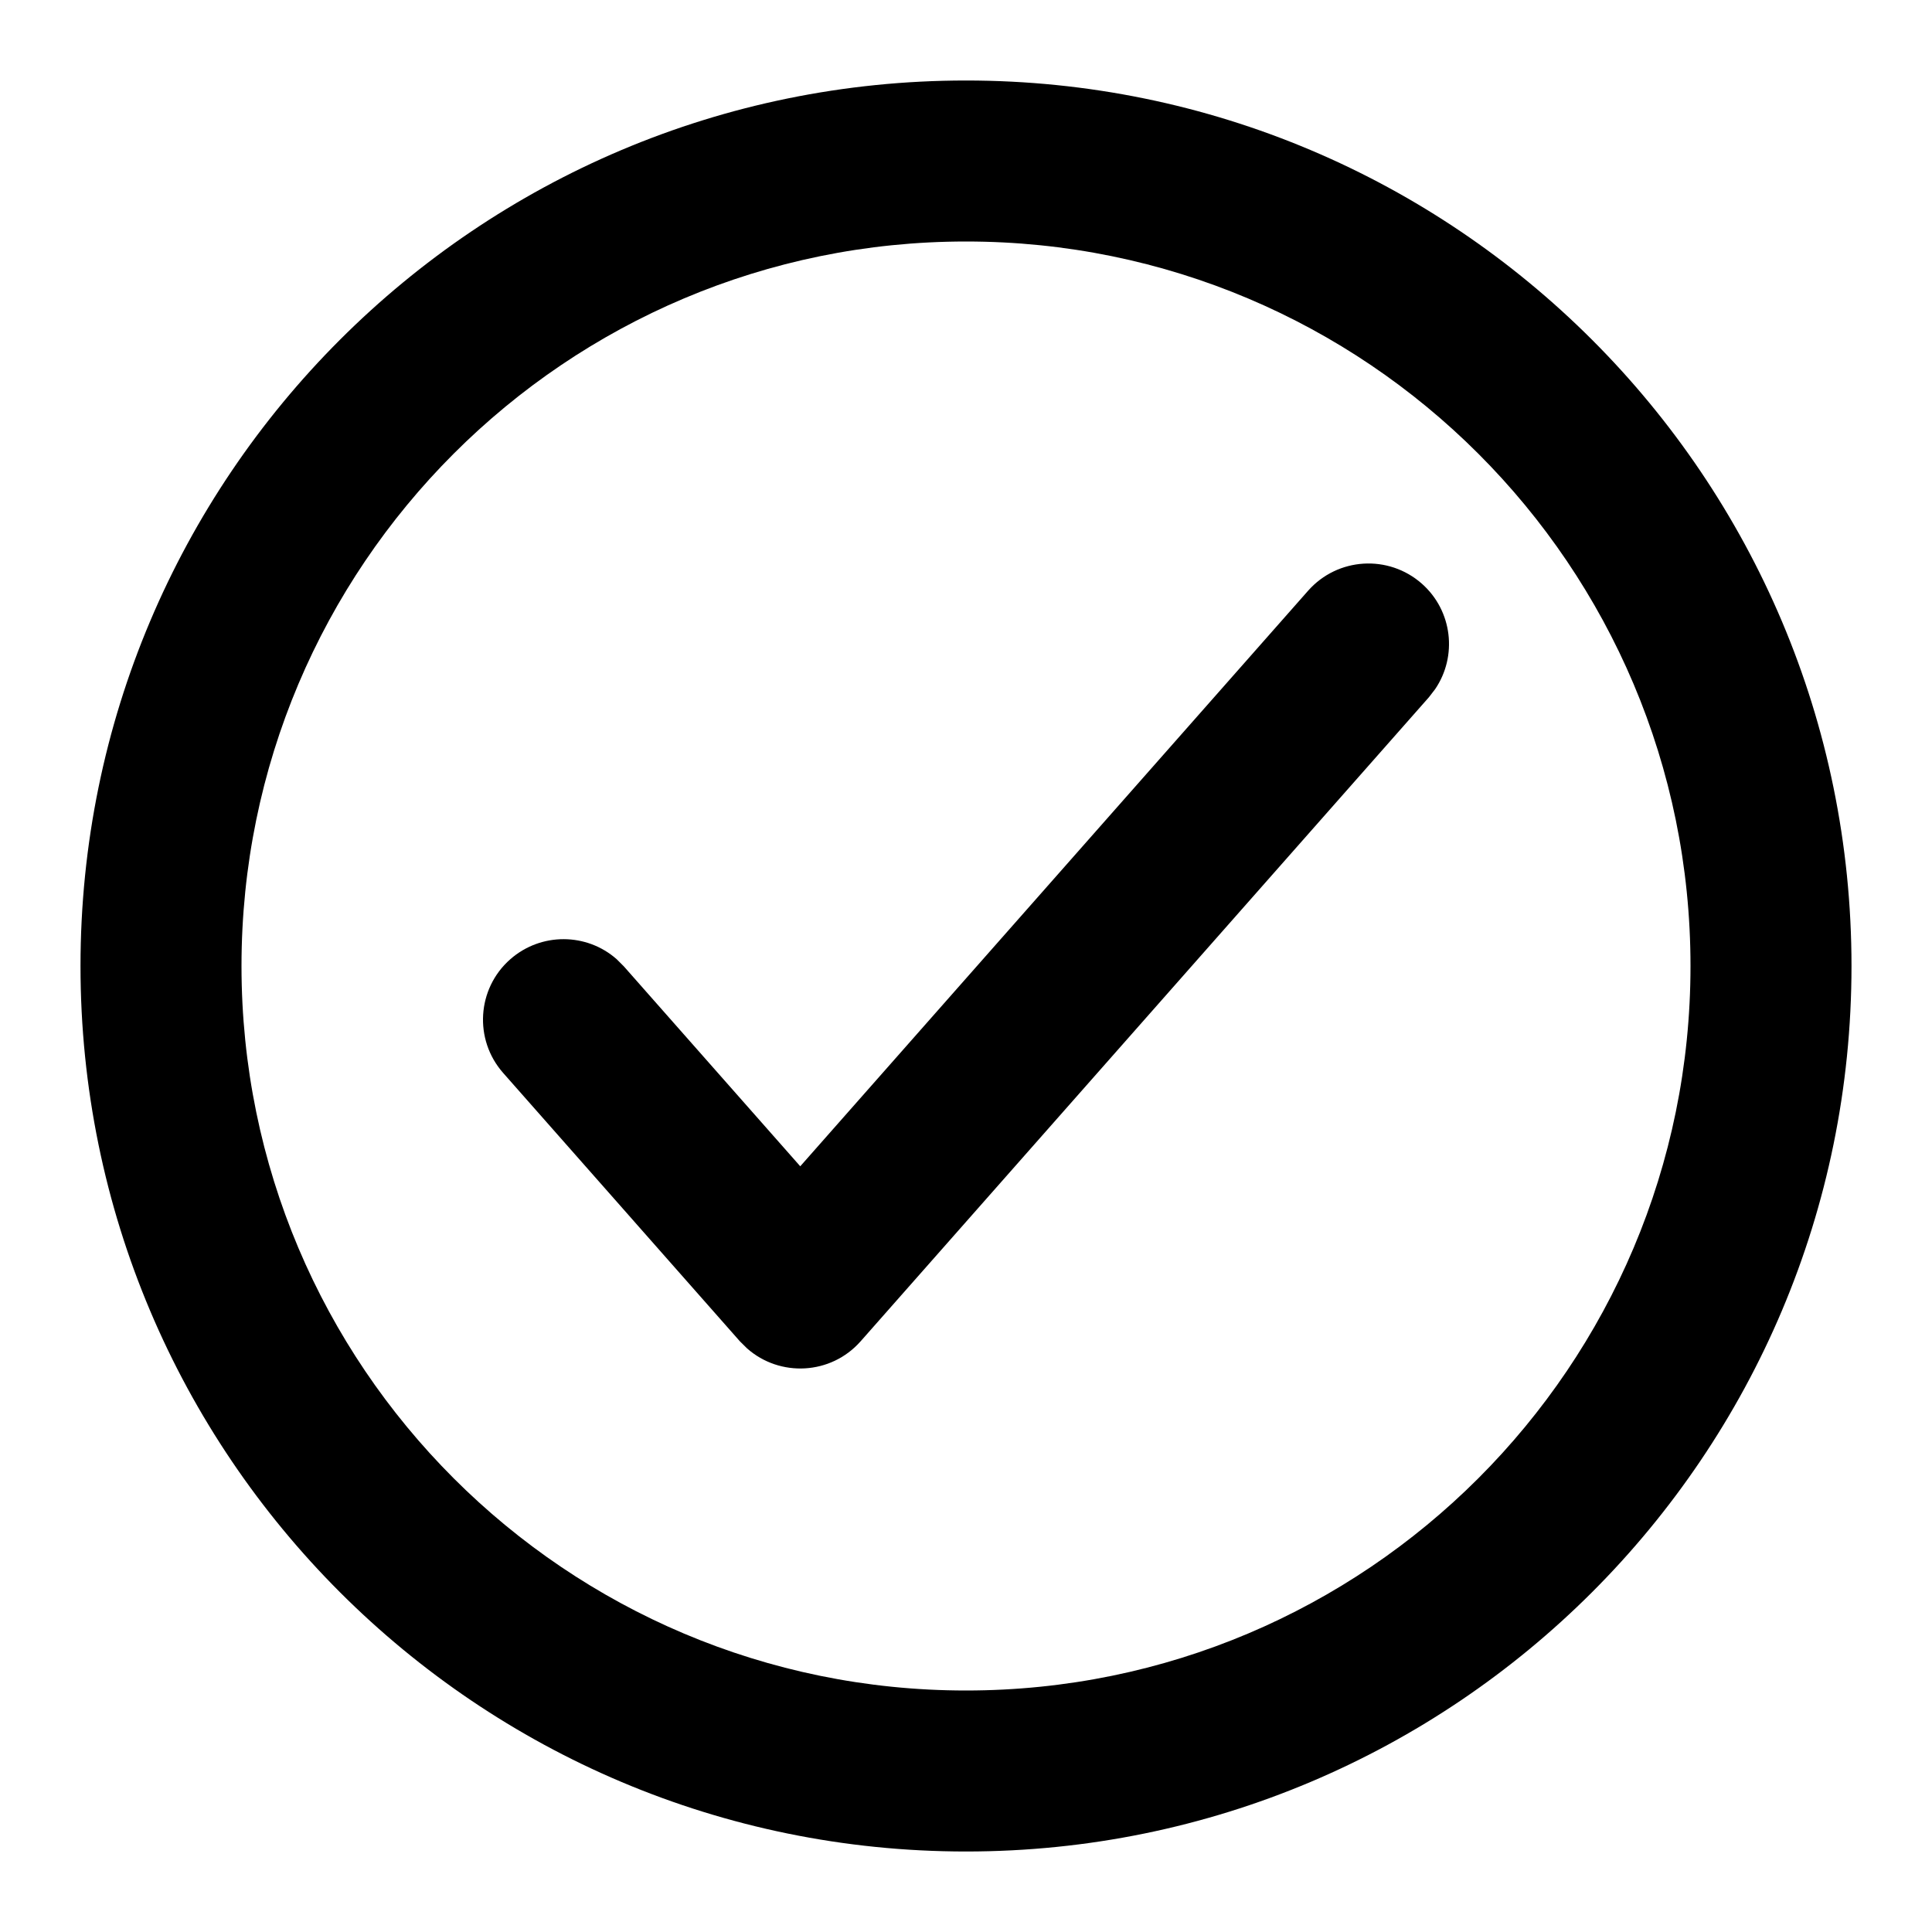
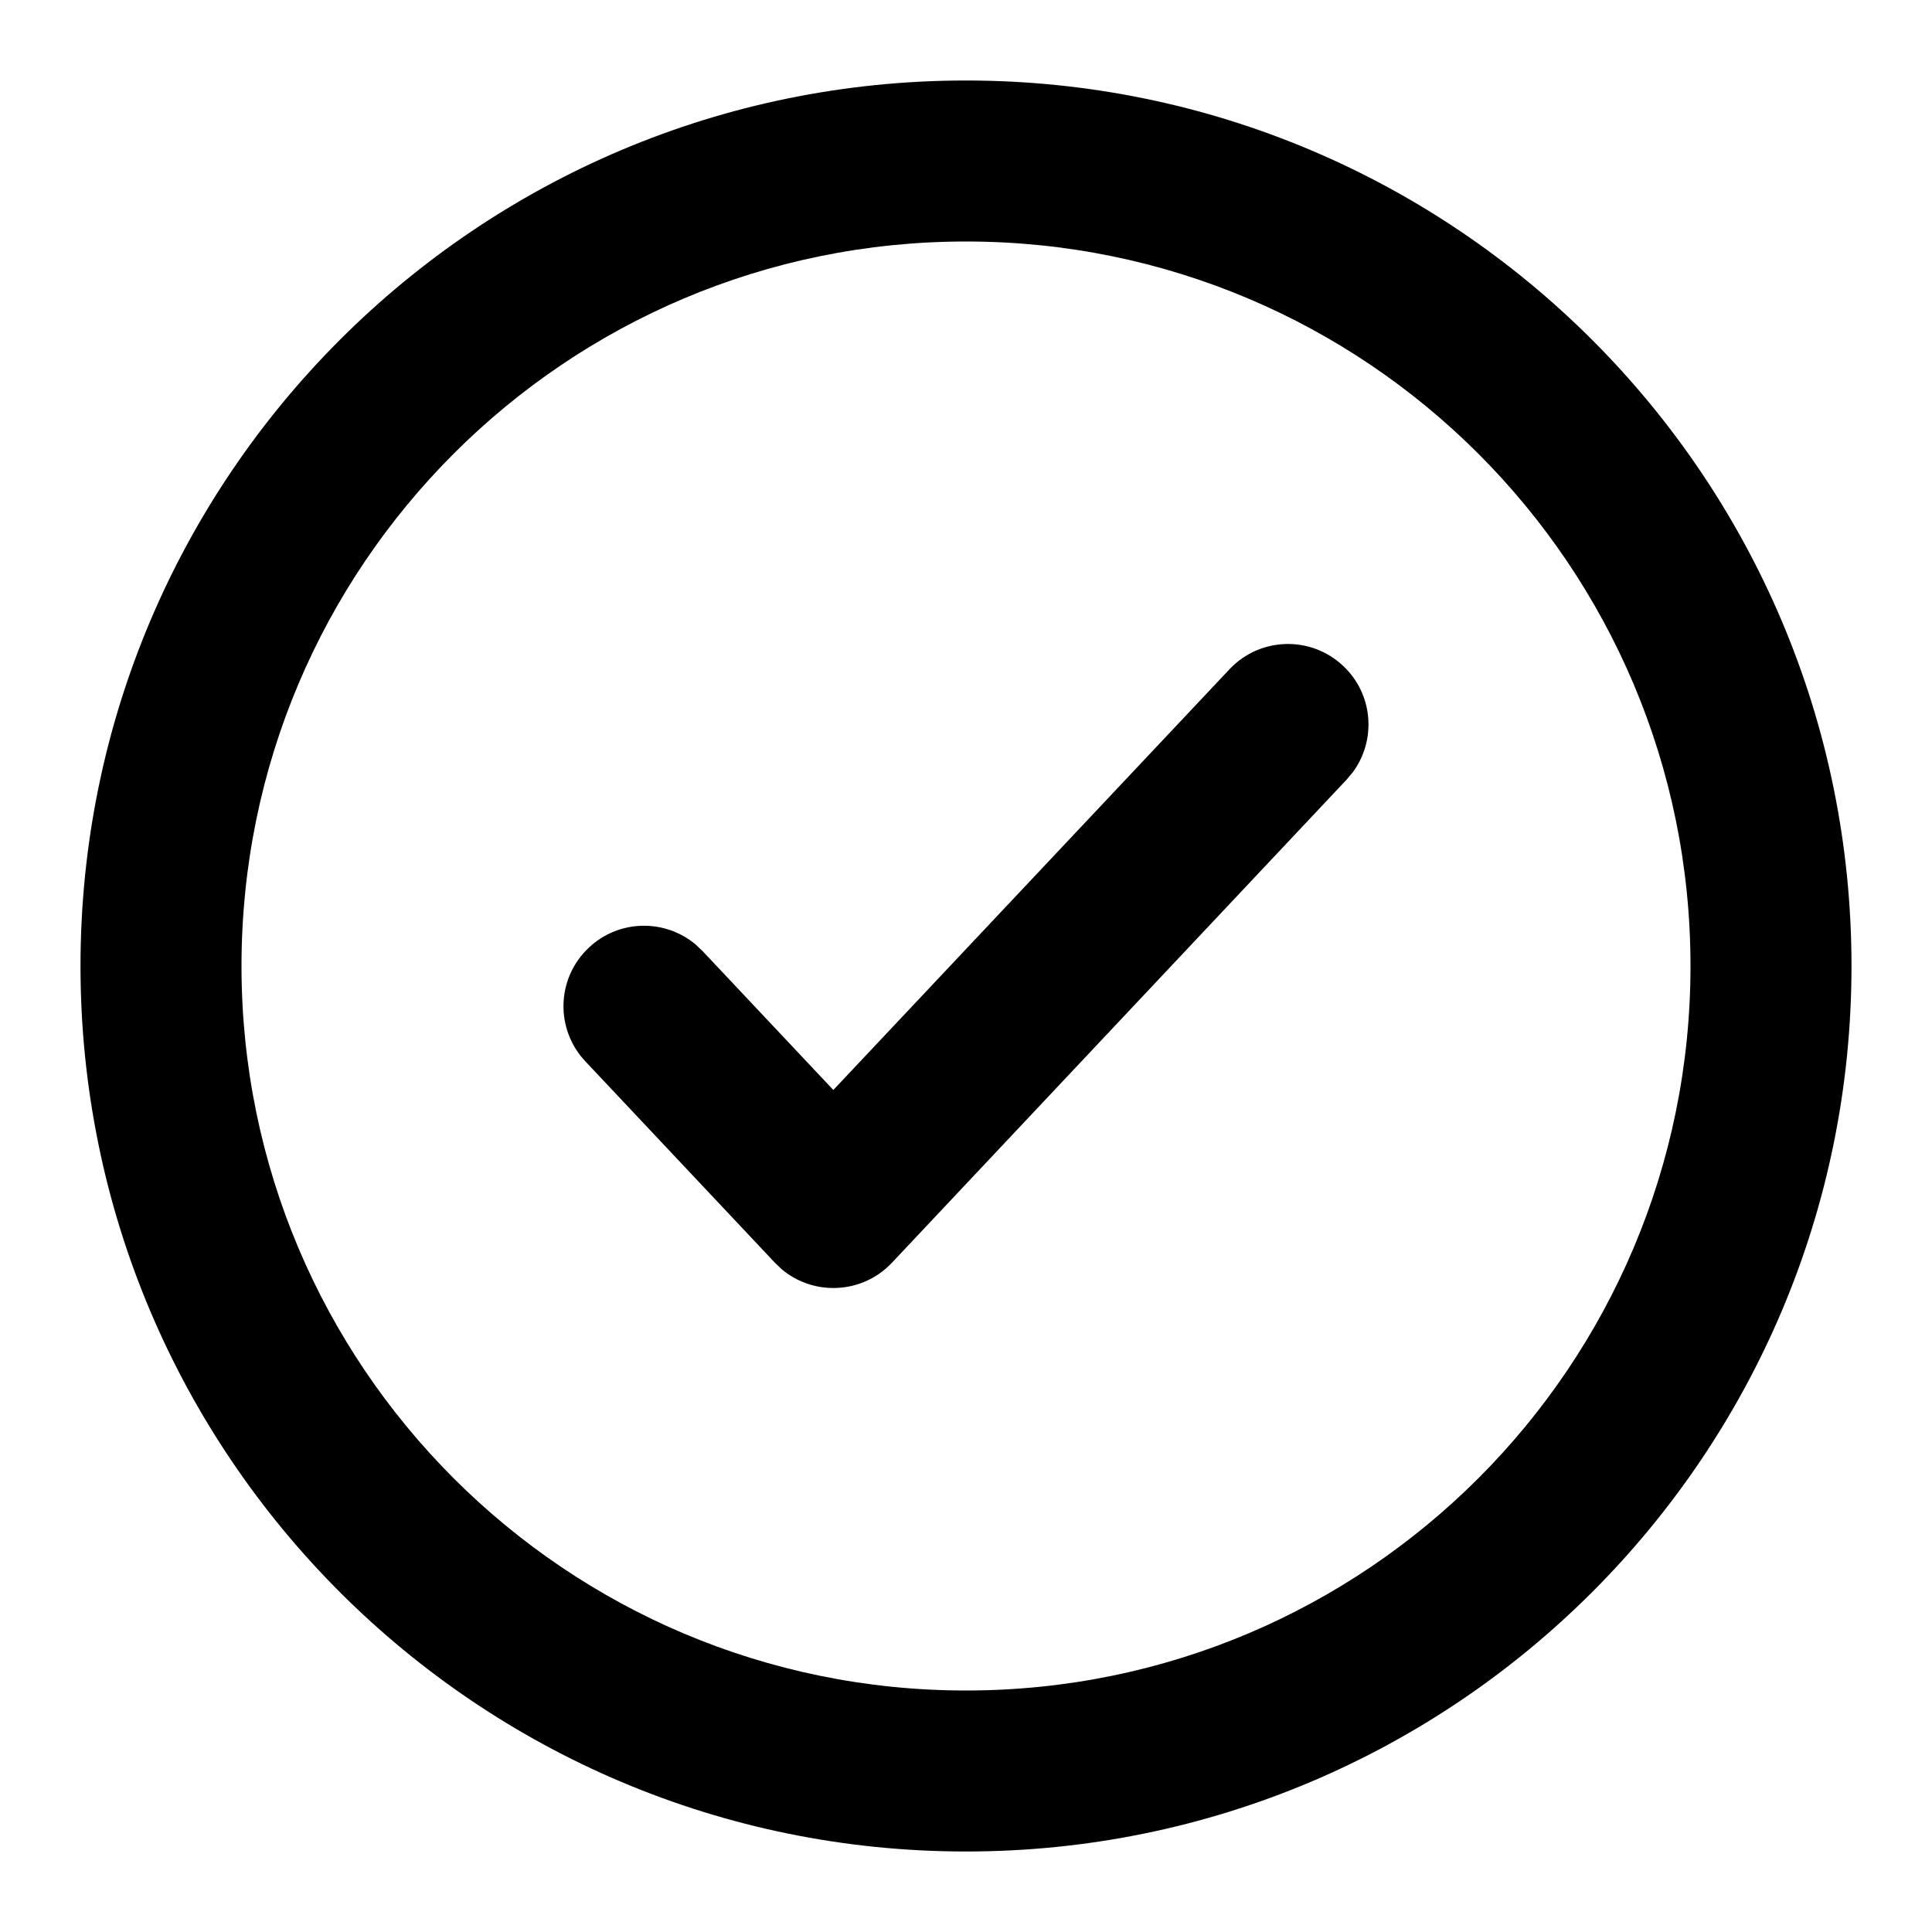
<svg xmlns="http://www.w3.org/2000/svg" width="24" height="24" viewBox="0 0 24 24">
-   <path d="M12,1 C18.075,1 23,5.925 23,12 C23,18.075 18.075,23 12,23 C5.925,23 1,18.075 1,12 C1,5.925 5.925,1 12,1 Z M12,3 C7.029,3 3,7.029 3,12 C3,16.971 7.029,21 12,21 C16.971,21 21,16.971 21,12 C21,7.029 16.971,3 12,3 Z M17.662,7.25 C18.044,7.587 18.107,8.152 17.827,8.562 L17.75,8.662 L10.691,16.662 C10.321,17.081 9.688,17.11 9.281,16.751 L9.191,16.662 L6.25,13.328 C5.885,12.914 5.924,12.282 6.338,11.917 C6.721,11.58 7.289,11.587 7.661,11.916 L7.75,12.005 L9.941,14.488 L16.25,7.338 C16.616,6.924 17.247,6.885 17.662,7.25 Z" />
+   <path d="M12,1 C18.075,1 23,5.925 23,12 C23,18.075 18.075,23 12,23 C5.925,23 1,18.075 1,12 C1,5.925 5.925,1 12,1 Z M12,3 C7.029,3 3,7.029 3,12 C3,16.971 7.029,21 12,21 C16.971,21 21,16.971 21,12 C21,7.029 16.971,3 12,3 Z M16.685,8.272 C17.057,8.621 17.101,9.187 16.808,9.589 L16.728,9.685 L11.081,15.685 C10.715,16.075 10.113,16.103 9.713,15.769 L9.625,15.685 L7.272,13.185 C6.893,12.783 6.912,12.15 7.315,11.772 C7.686,11.422 8.254,11.412 8.637,11.729 L8.728,11.815 L10.352,13.54 L15.272,8.315 C15.65,7.912 16.283,7.893 16.685,8.272 Z" />
</svg>
